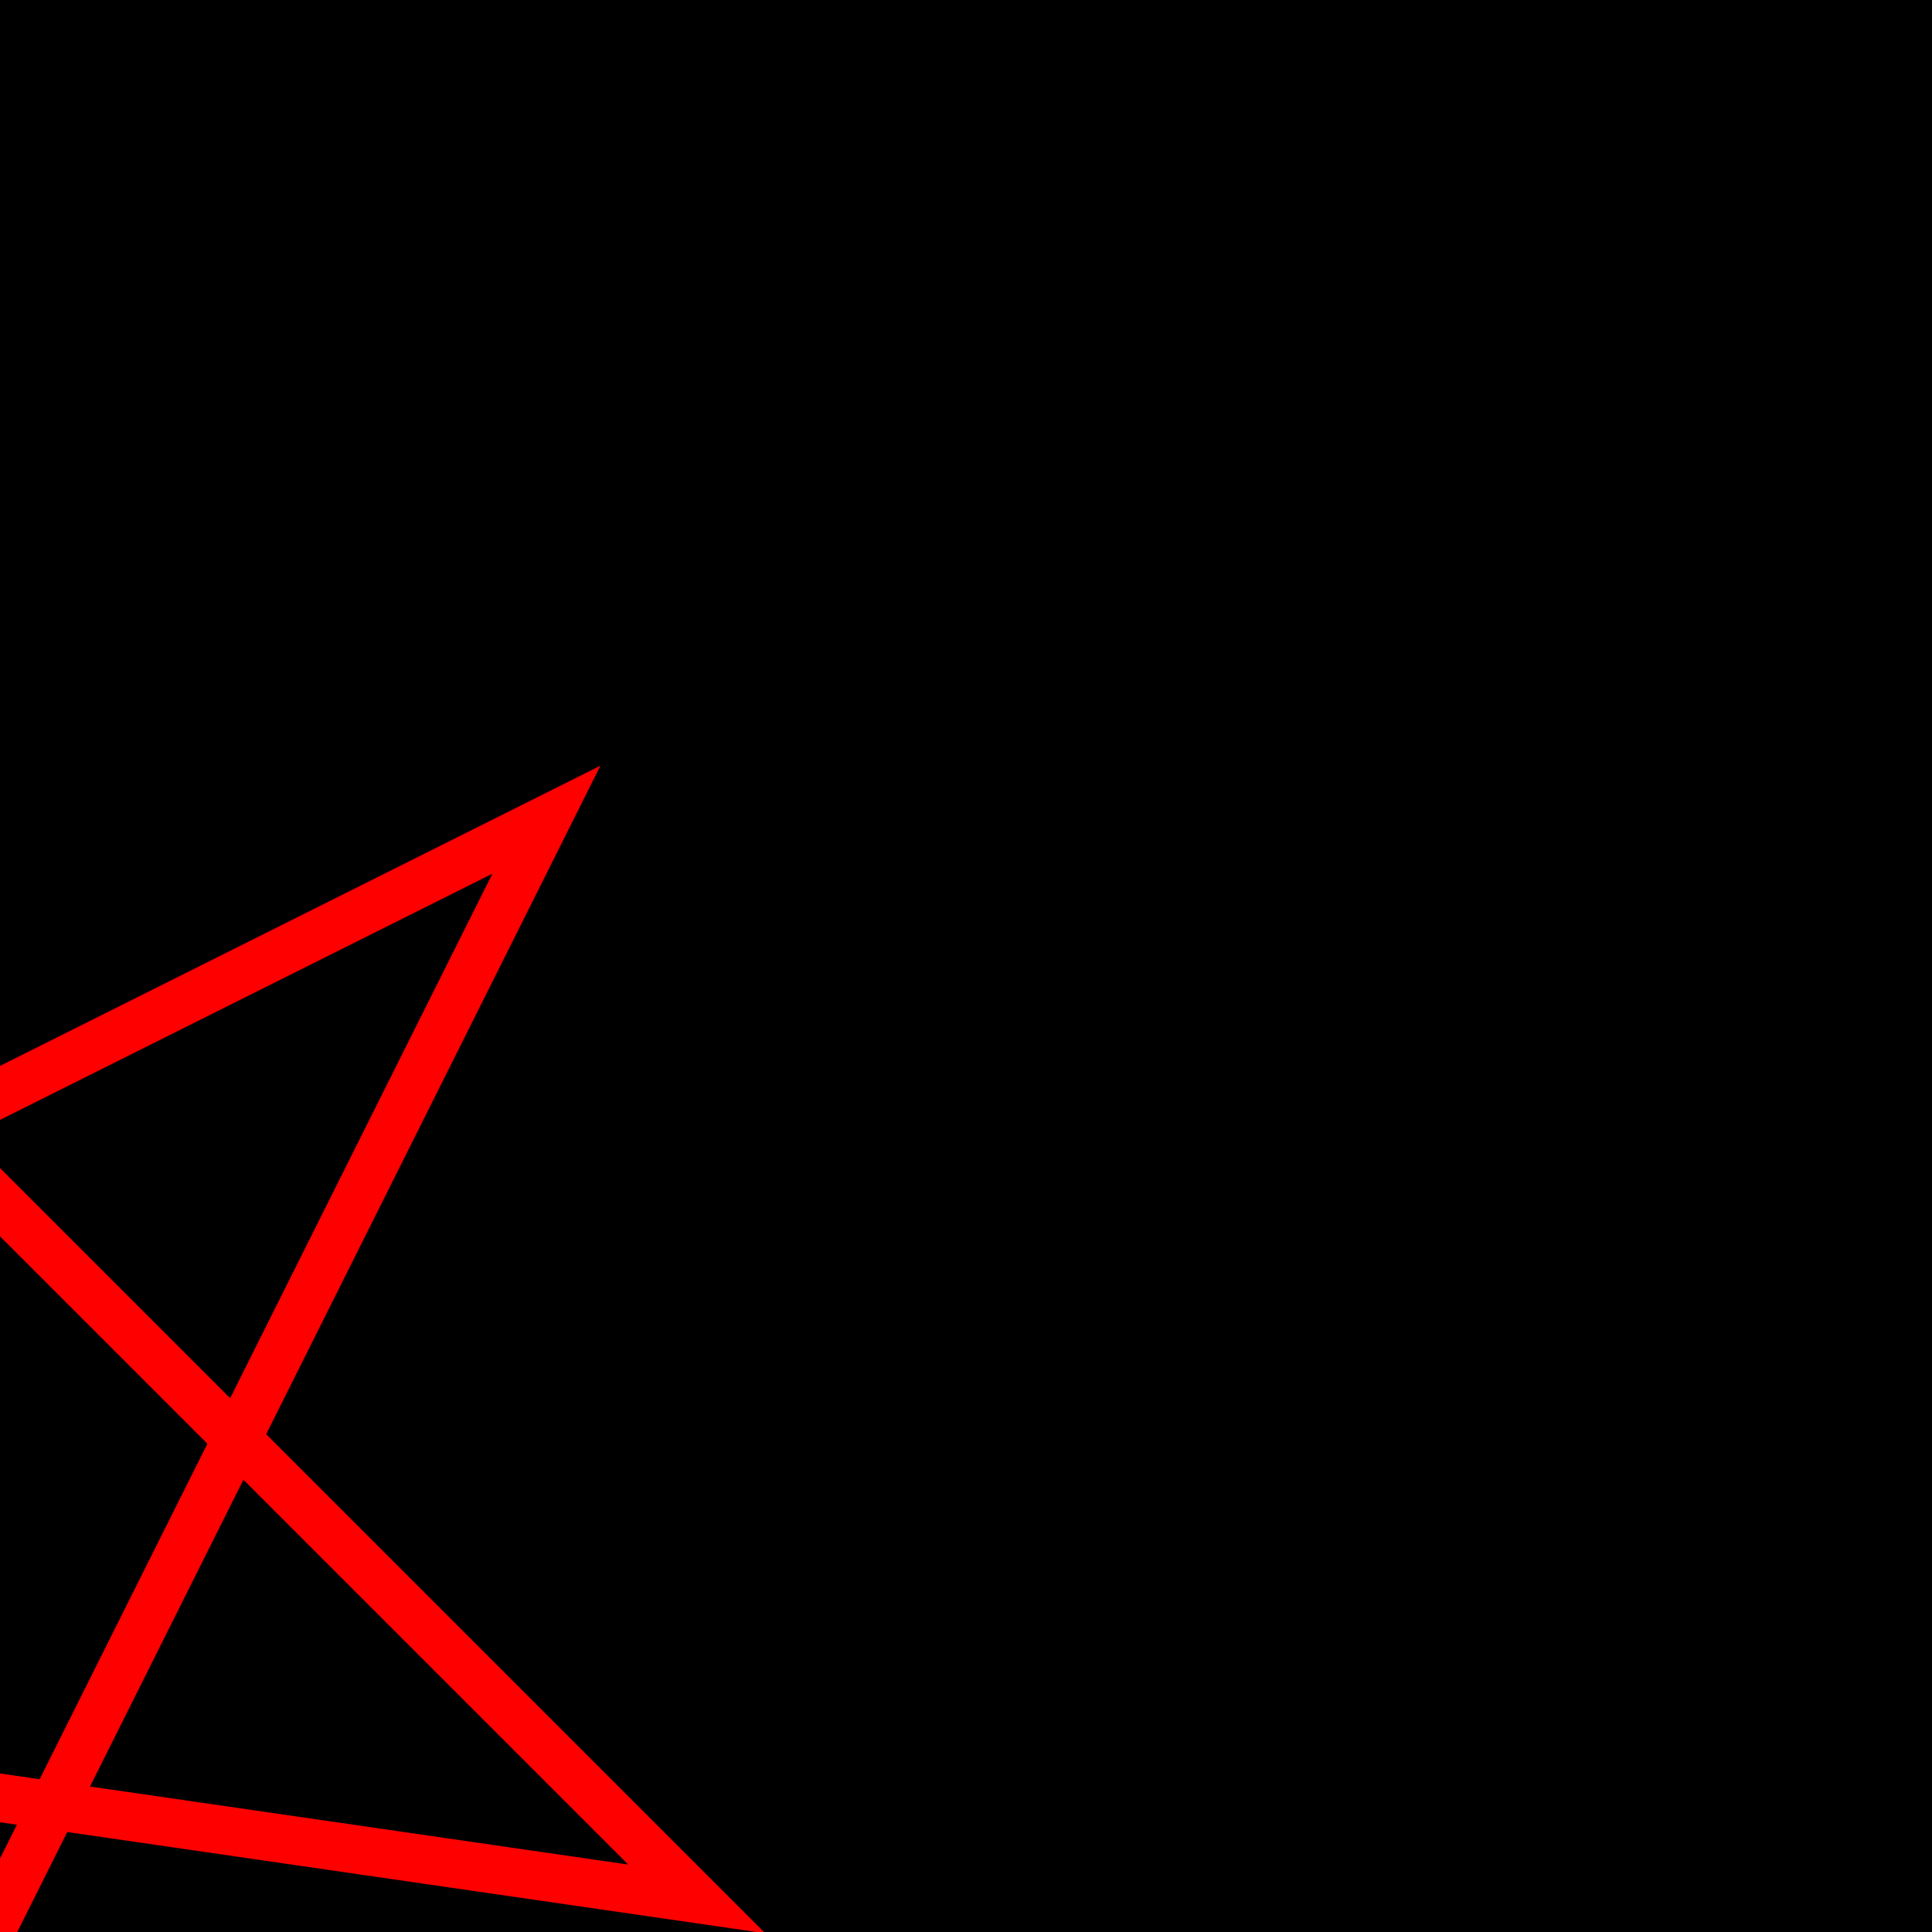
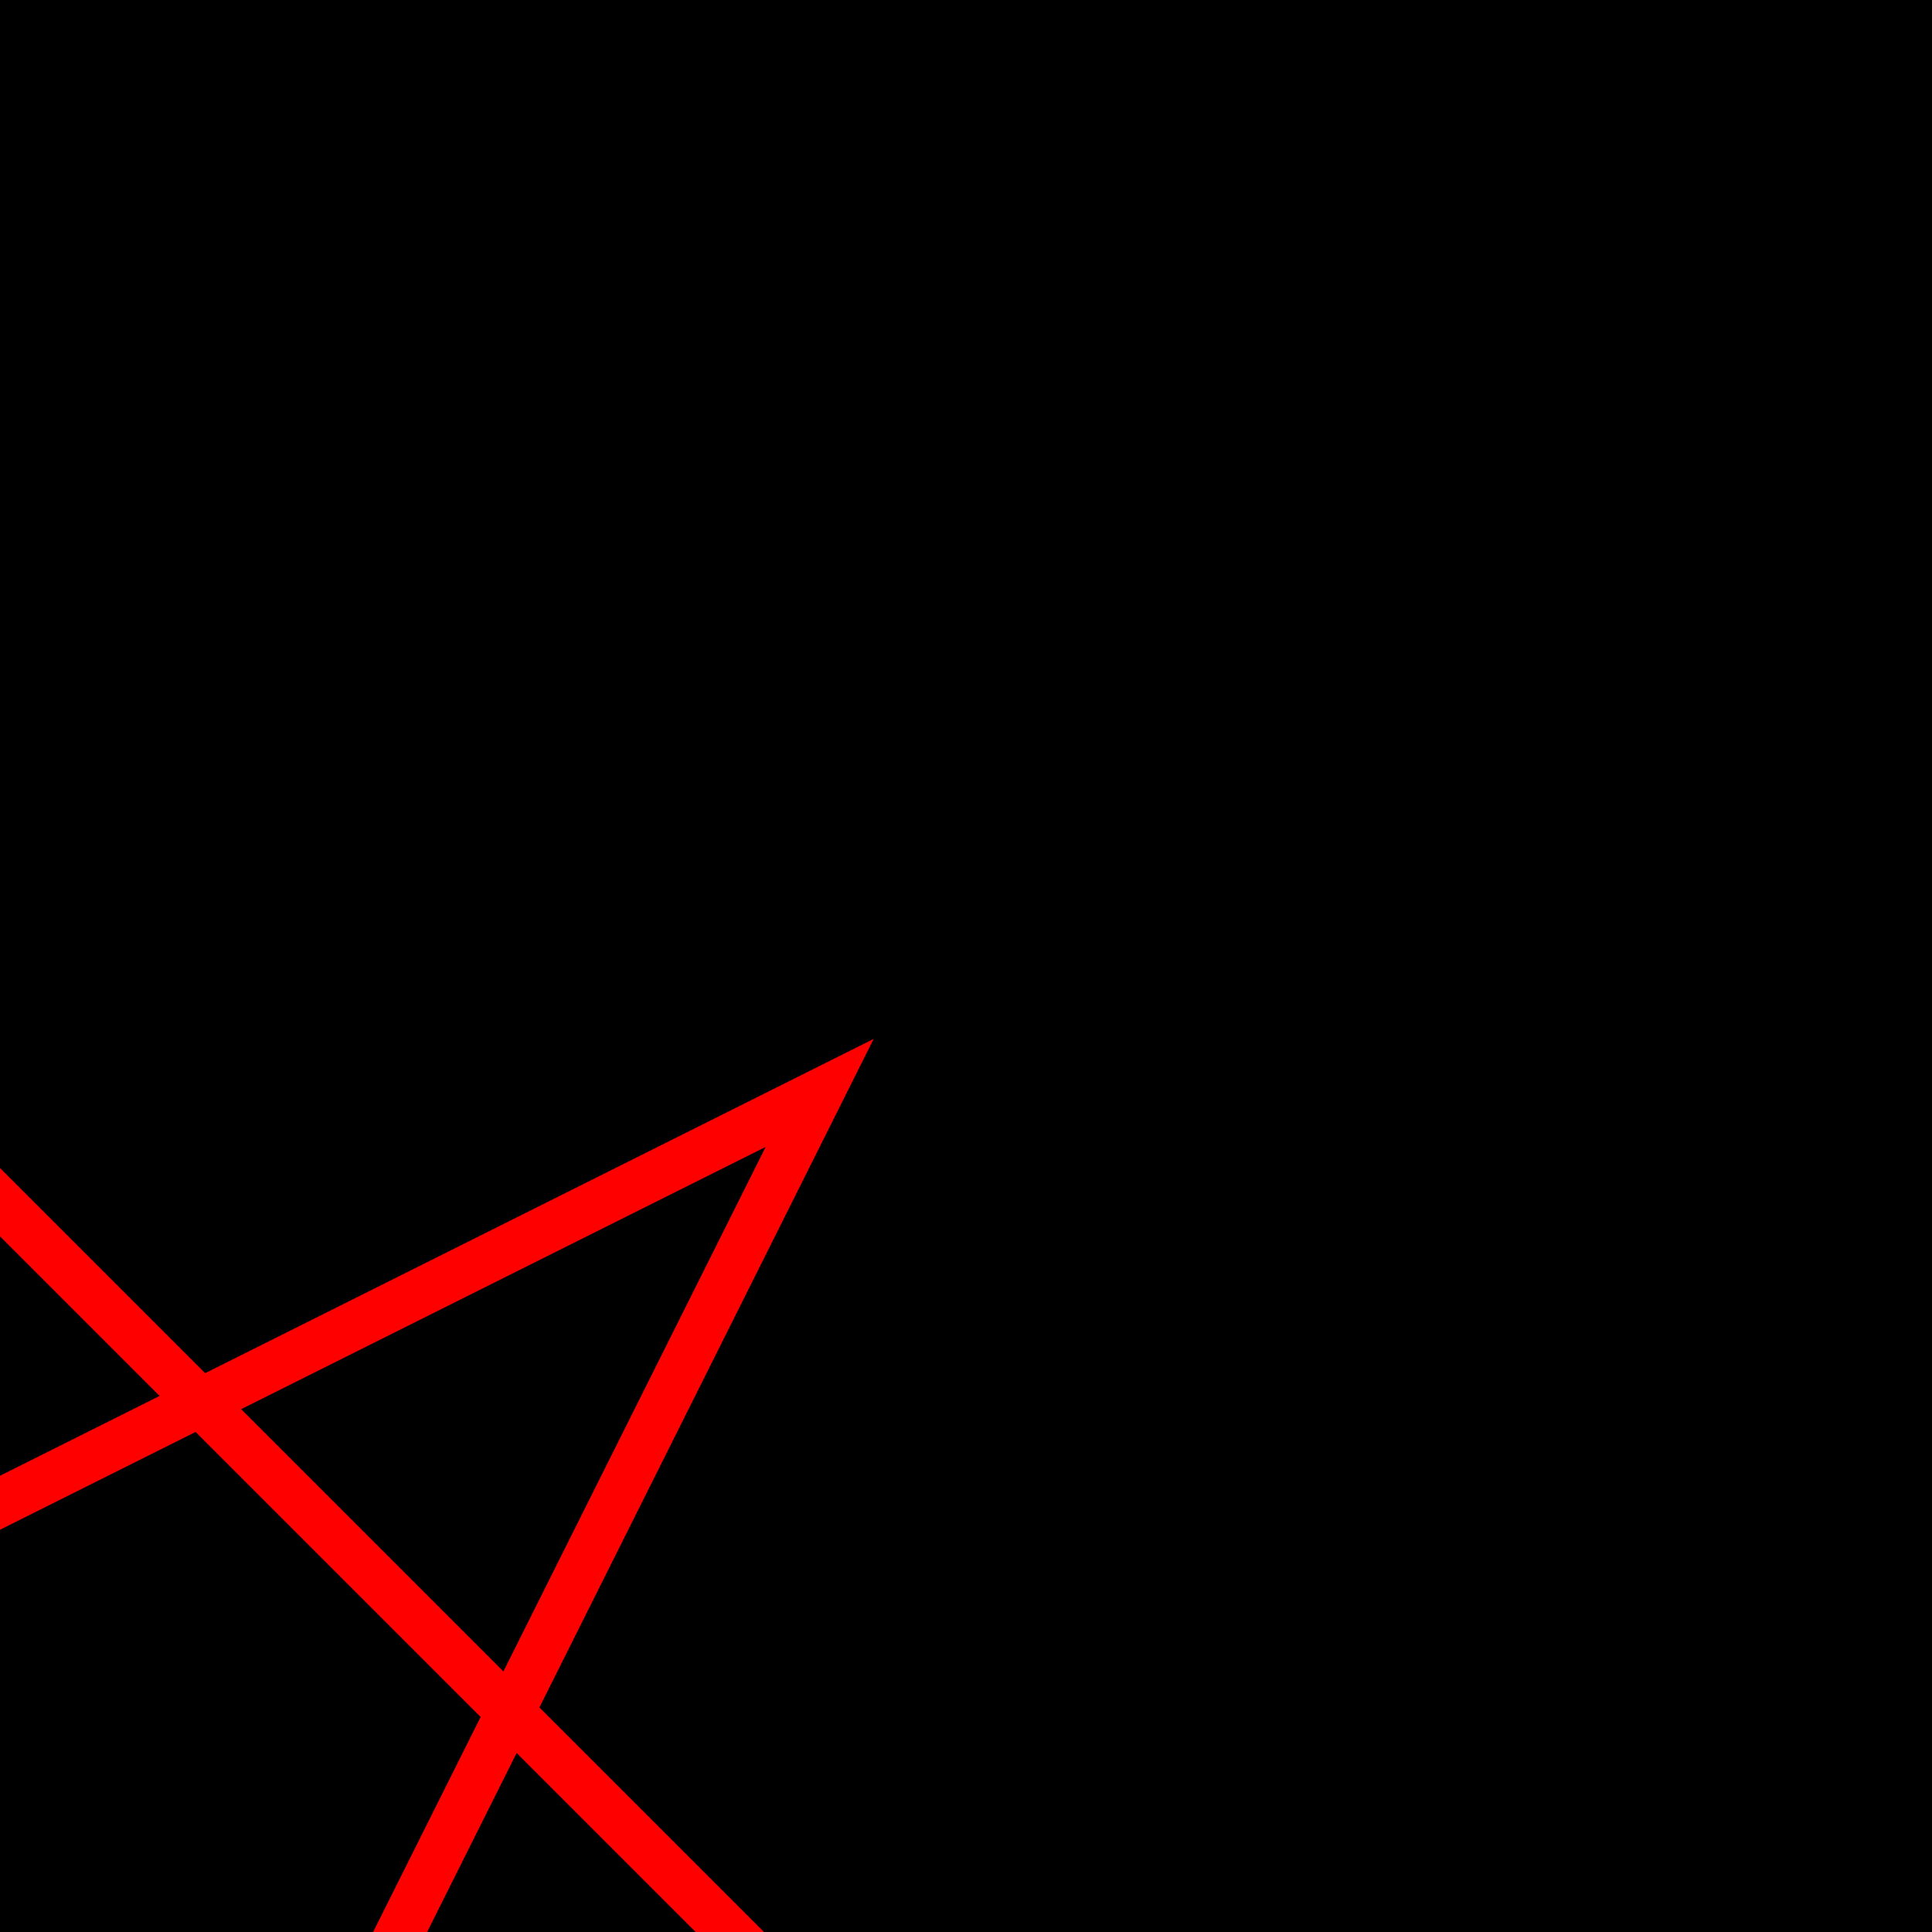
<svg xmlns="http://www.w3.org/2000/svg" width="200" height="200" viewbox="0 0 200 200">
  <rect fill="black" x="0" y="0" width="200" height="200" />
-   <polygon points="100,10 40,190 190,78 10,78 160,190" transform="rotate(45) translate(0,10)" style="fill:black;stroke:red;stroke-width:5;fill-rule:nonzero;" />
+   <polygon points="100,10 40,190 190,78 10,78 160,190" transform="rotate(45) translate(40,10)" style="fill:black;stroke:red;stroke-width:5;fill-rule:nonzero;" />
</svg>
